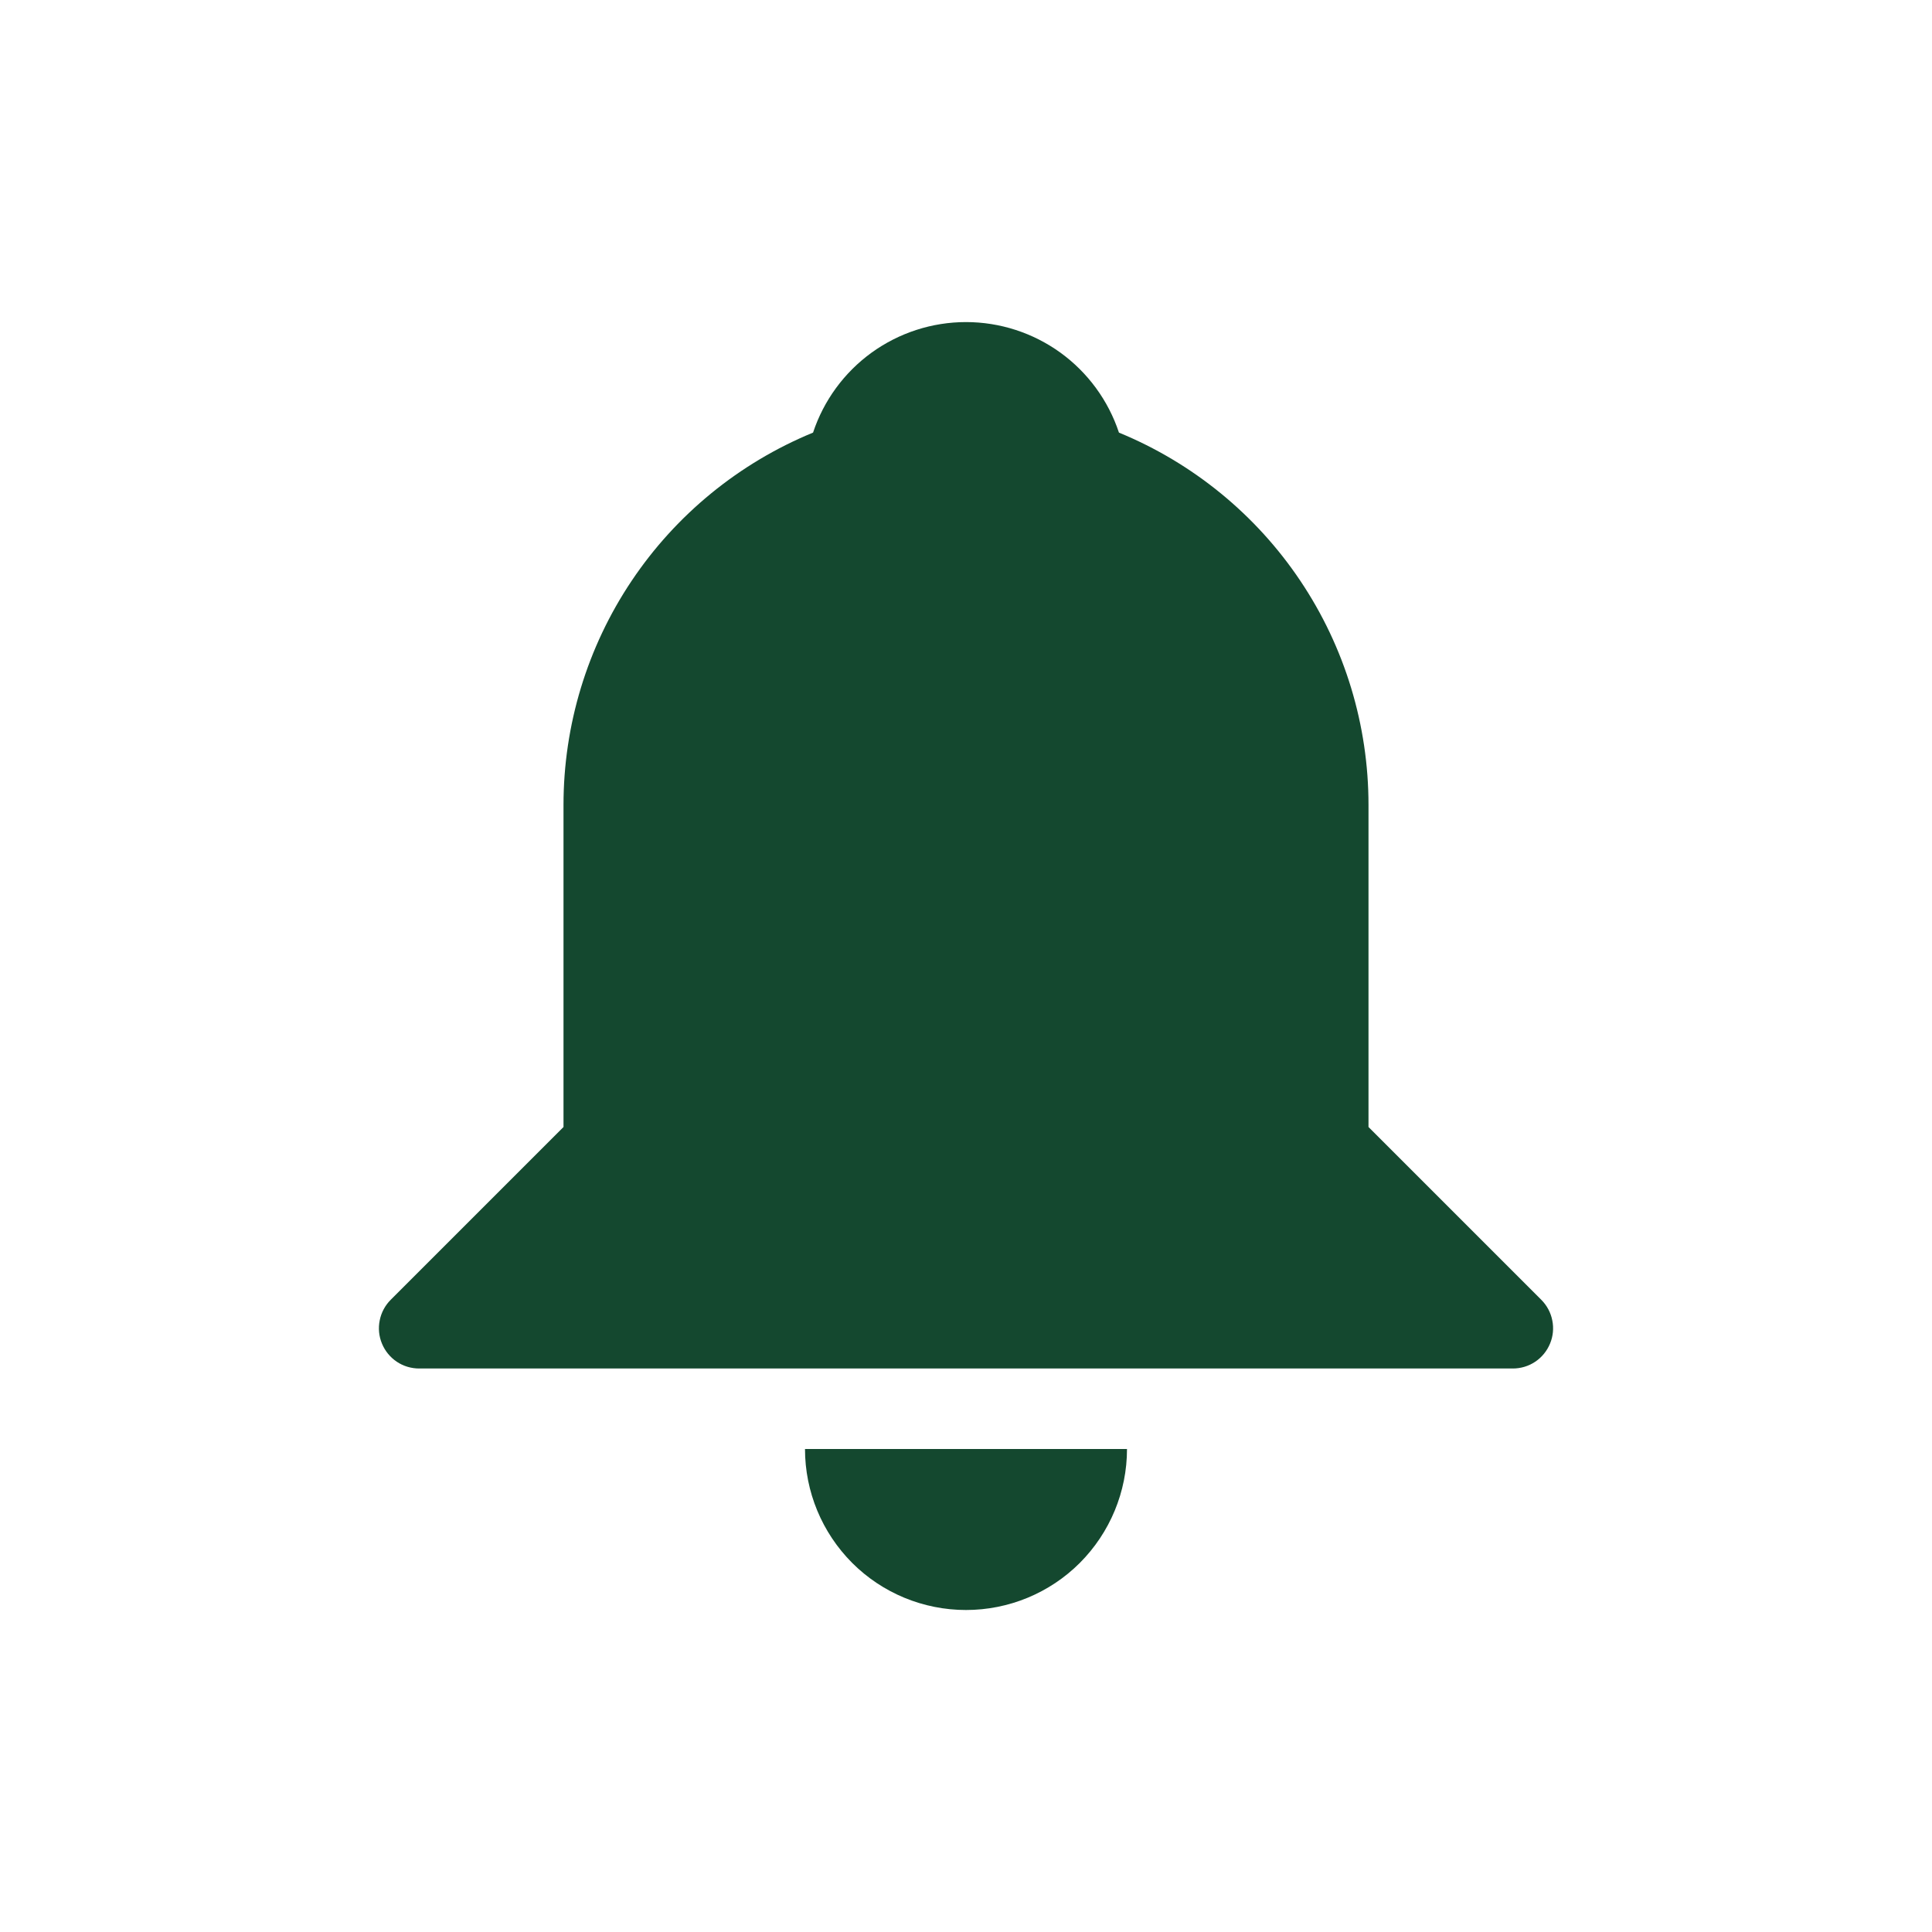
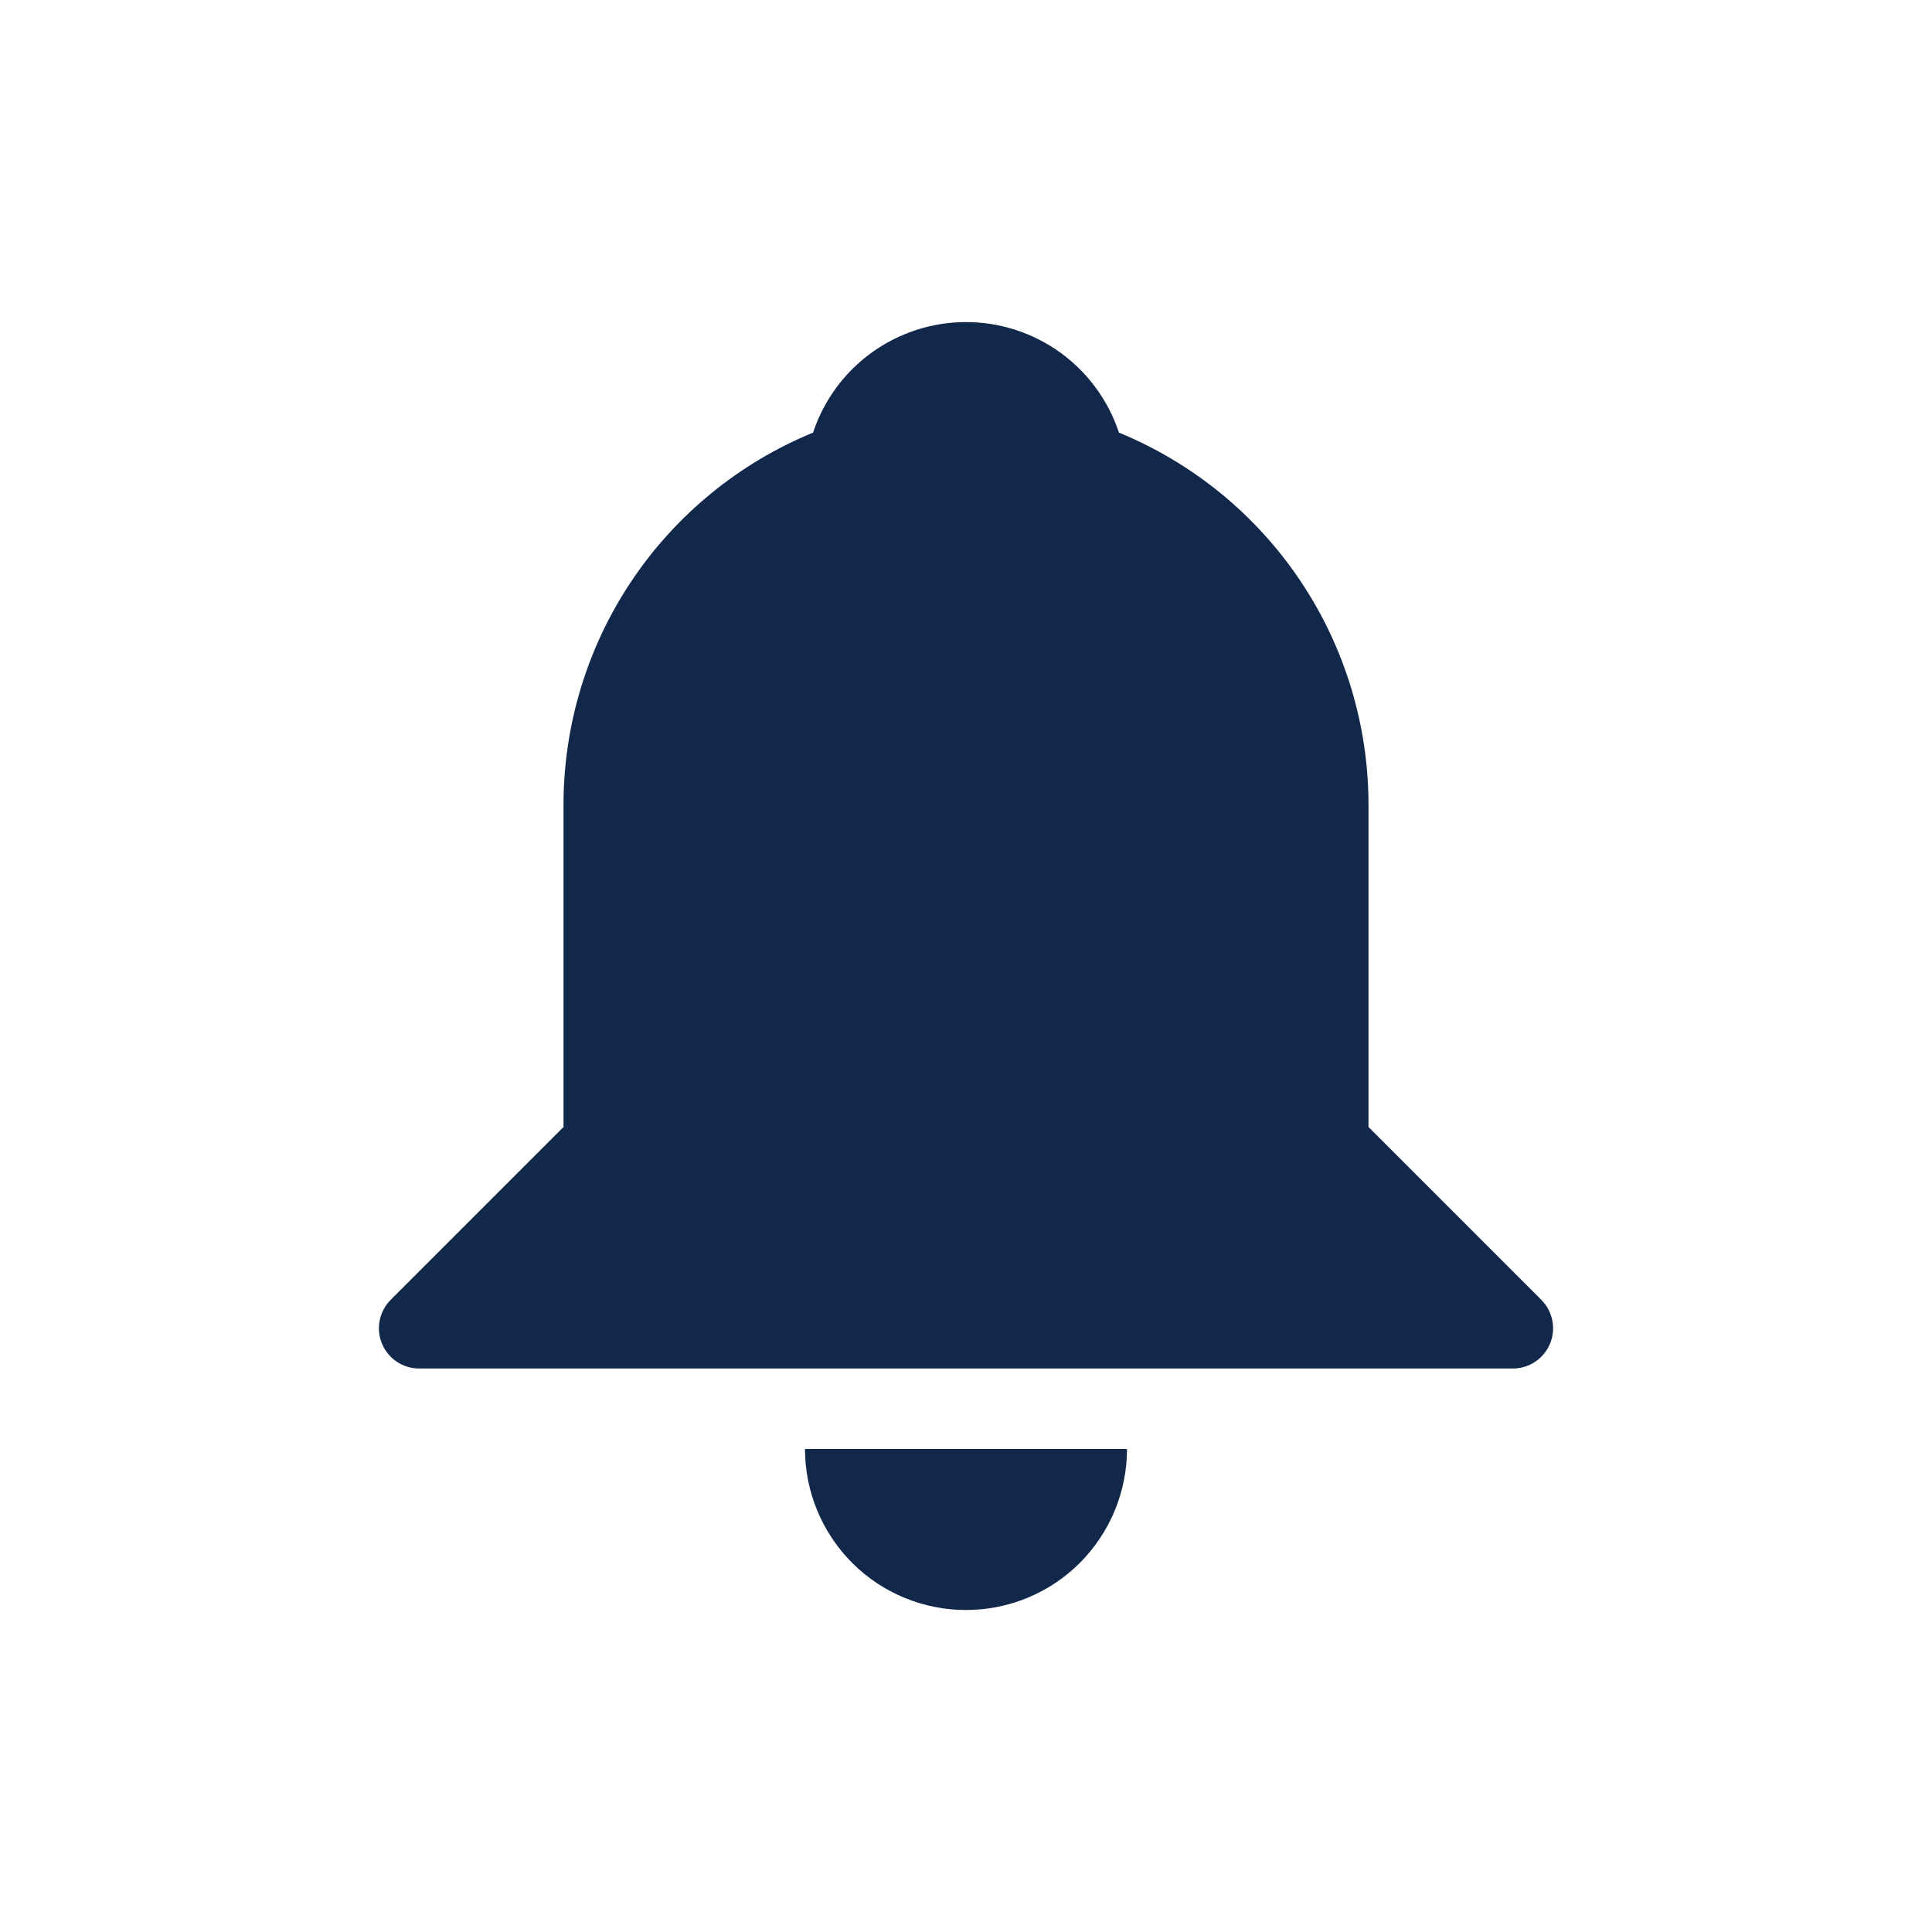
<svg xmlns="http://www.w3.org/2000/svg" width="24" height="24" viewBox="0 0 24 24" fill="none">
-   <path d="M10.1 5.374C10.232 4.975 10.487 4.627 10.828 4.38C11.169 4.134 11.579 4.001 12 4.001C12.421 4.001 12.831 4.134 13.172 4.38C13.513 4.627 13.768 4.975 13.9 5.374C14.817 5.751 15.602 6.392 16.154 7.216C16.706 8.039 17 9.009 17 10V14L19.146 16.146C19.216 16.216 19.264 16.305 19.283 16.402C19.303 16.499 19.293 16.6 19.255 16.691C19.217 16.783 19.153 16.861 19.071 16.916C18.989 16.971 18.892 17 18.793 17H5.207C5.108 17 5.011 16.971 4.929 16.916C4.847 16.861 4.783 16.783 4.745 16.691C4.707 16.6 4.697 16.499 4.717 16.402C4.736 16.305 4.784 16.216 4.854 16.146L7 14V10C7 9.009 7.294 8.039 7.846 7.216C8.398 6.392 9.183 5.751 10.1 5.374ZM10 18C10 18.531 10.211 19.039 10.586 19.415C10.961 19.79 11.47 20 12 20C12.53 20 13.039 19.79 13.414 19.415C13.789 19.039 14 18.531 14 18H10Z" fill="#14482F" />
+   <path d="M10.1 5.374C10.232 4.975 10.487 4.627 10.828 4.38C11.169 4.134 11.579 4.001 12 4.001C12.421 4.001 12.831 4.134 13.172 4.38C13.513 4.627 13.768 4.975 13.9 5.374C14.817 5.751 15.602 6.392 16.154 7.216C16.706 8.039 17 9.009 17 10V14L19.146 16.146C19.216 16.216 19.264 16.305 19.283 16.402C19.303 16.499 19.293 16.6 19.255 16.691C19.217 16.783 19.153 16.861 19.071 16.916C18.989 16.971 18.892 17 18.793 17H5.207C5.108 17 5.011 16.971 4.929 16.916C4.847 16.861 4.783 16.783 4.745 16.691C4.707 16.6 4.697 16.499 4.717 16.402C4.736 16.305 4.784 16.216 4.854 16.146L7 14V10C7 9.009 7.294 8.039 7.846 7.216C8.398 6.392 9.183 5.751 10.1 5.374ZM10 18C10 18.531 10.211 19.039 10.586 19.415C10.961 19.79 11.47 20 12 20C12.53 20 13.039 19.79 13.414 19.415C13.789 19.039 14 18.531 14 18H10Z" fill="#12284b" />
</svg>
